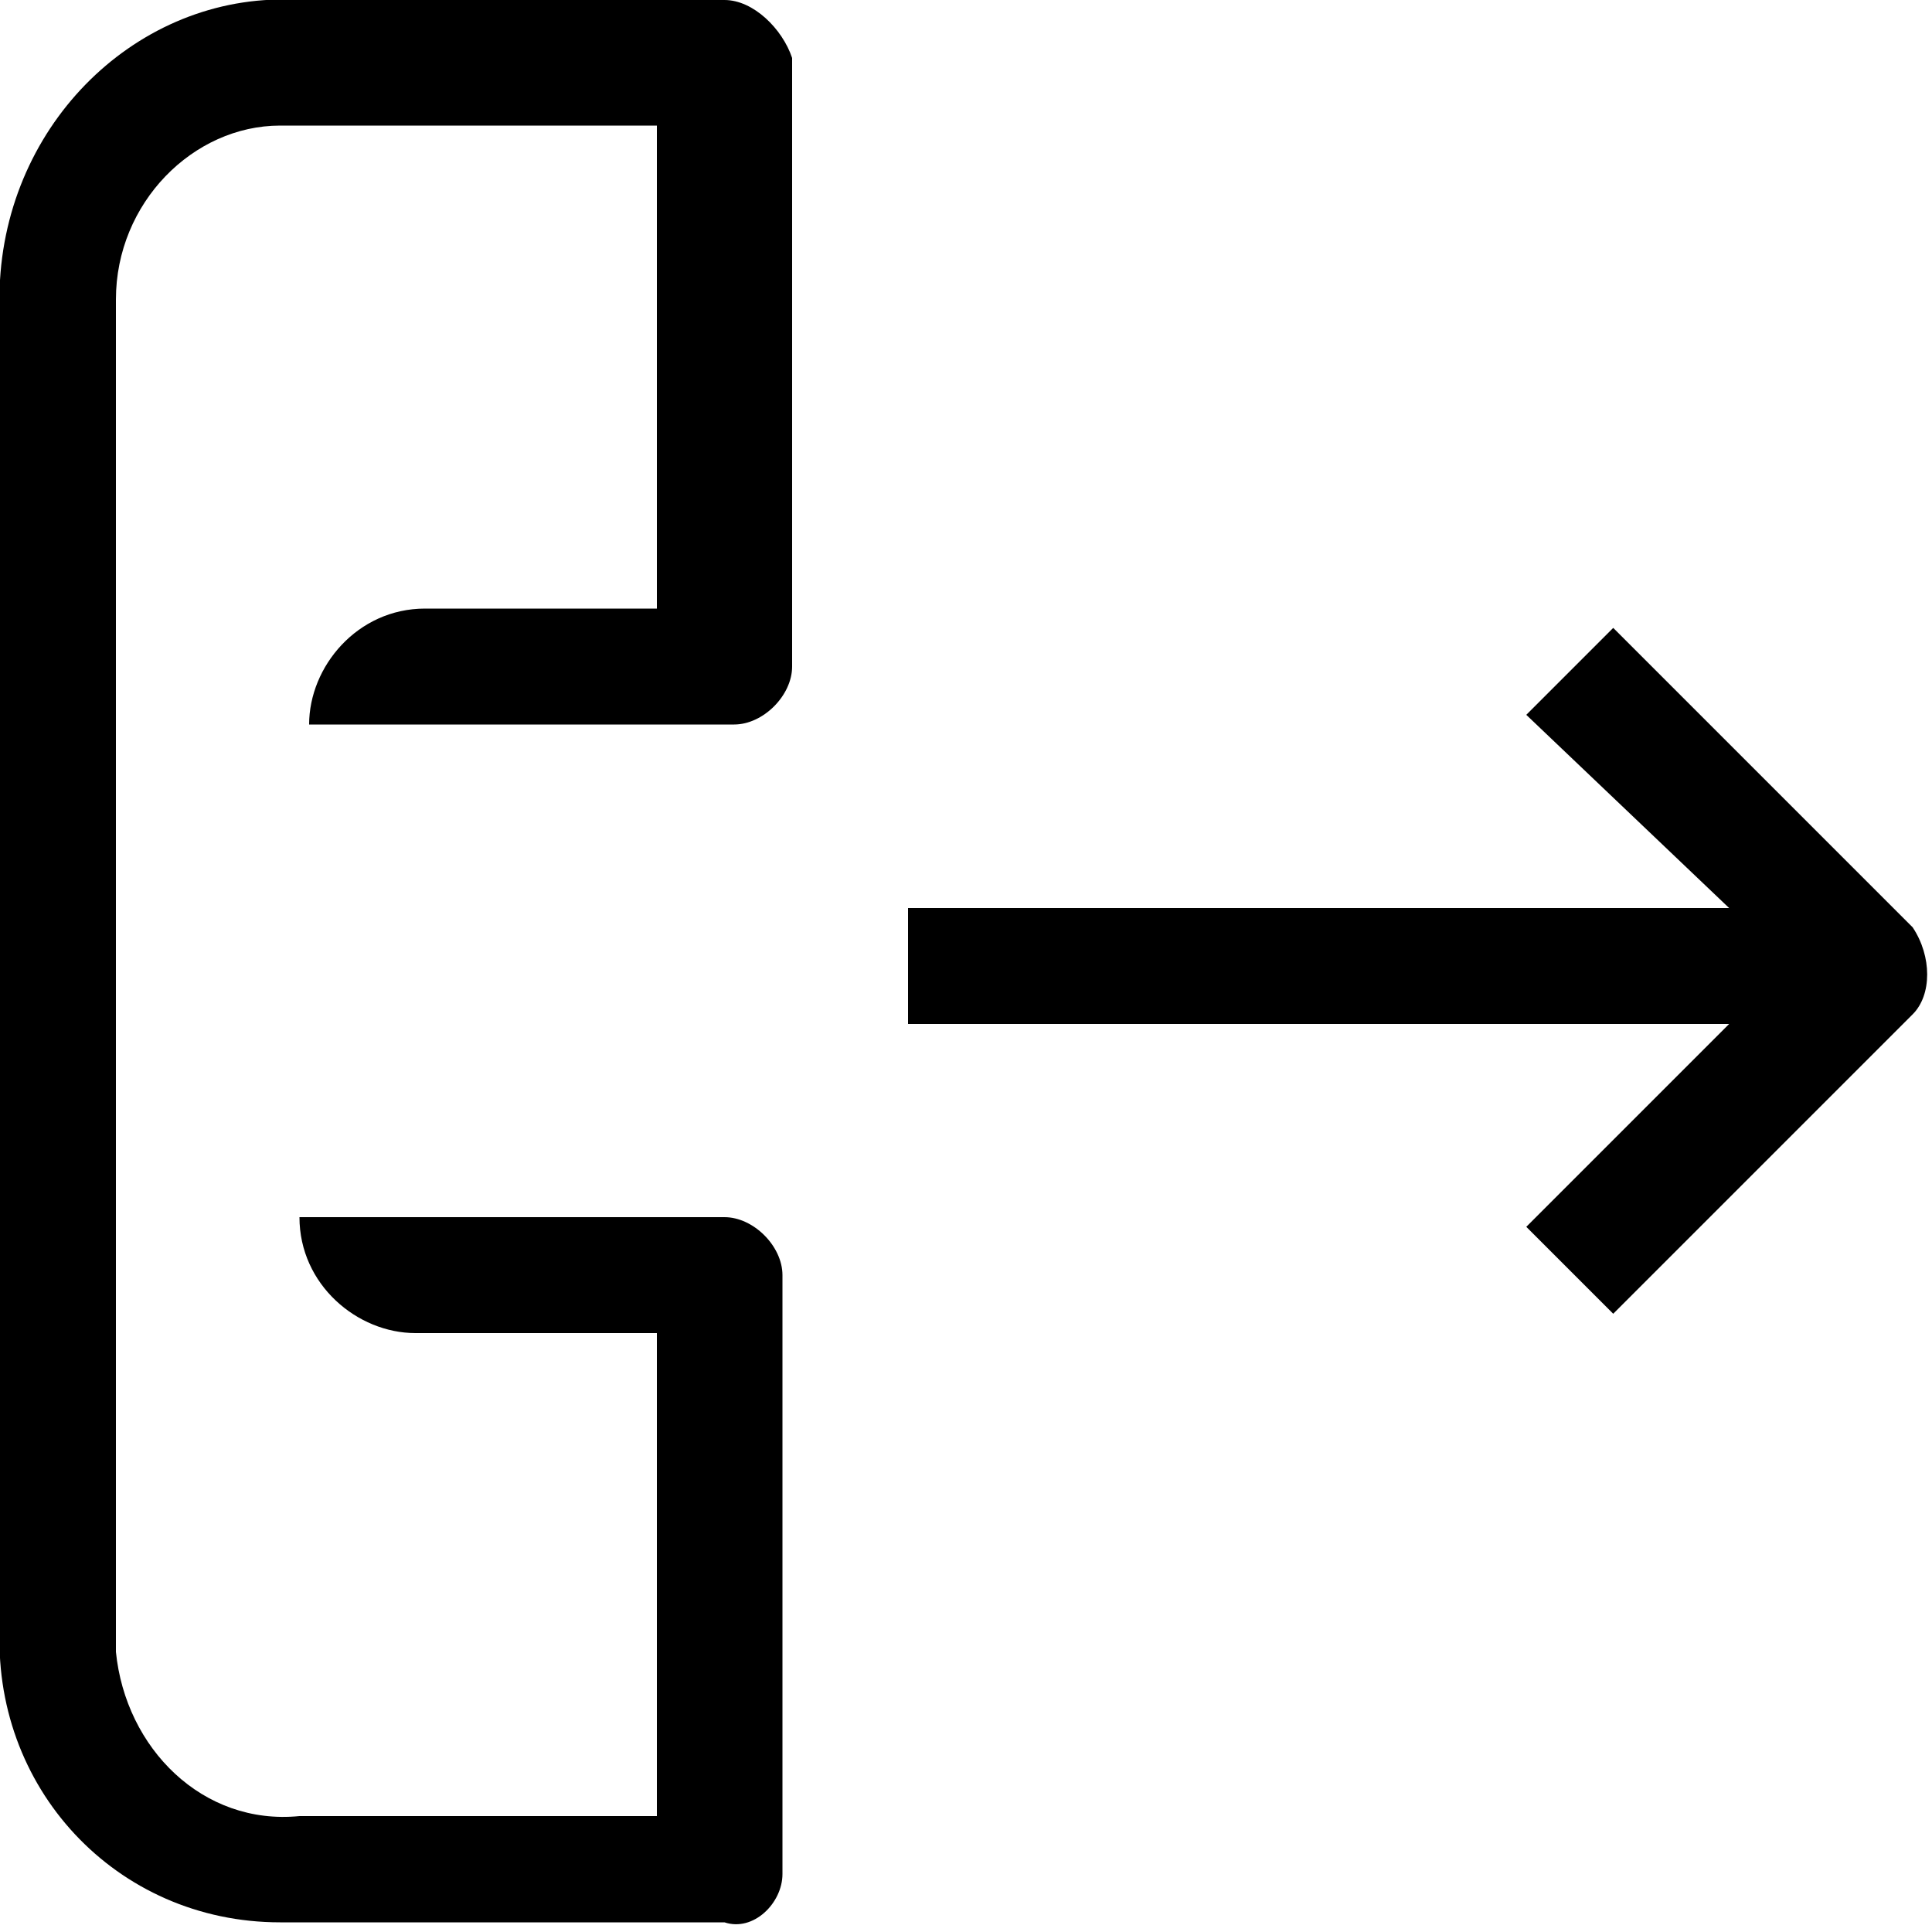
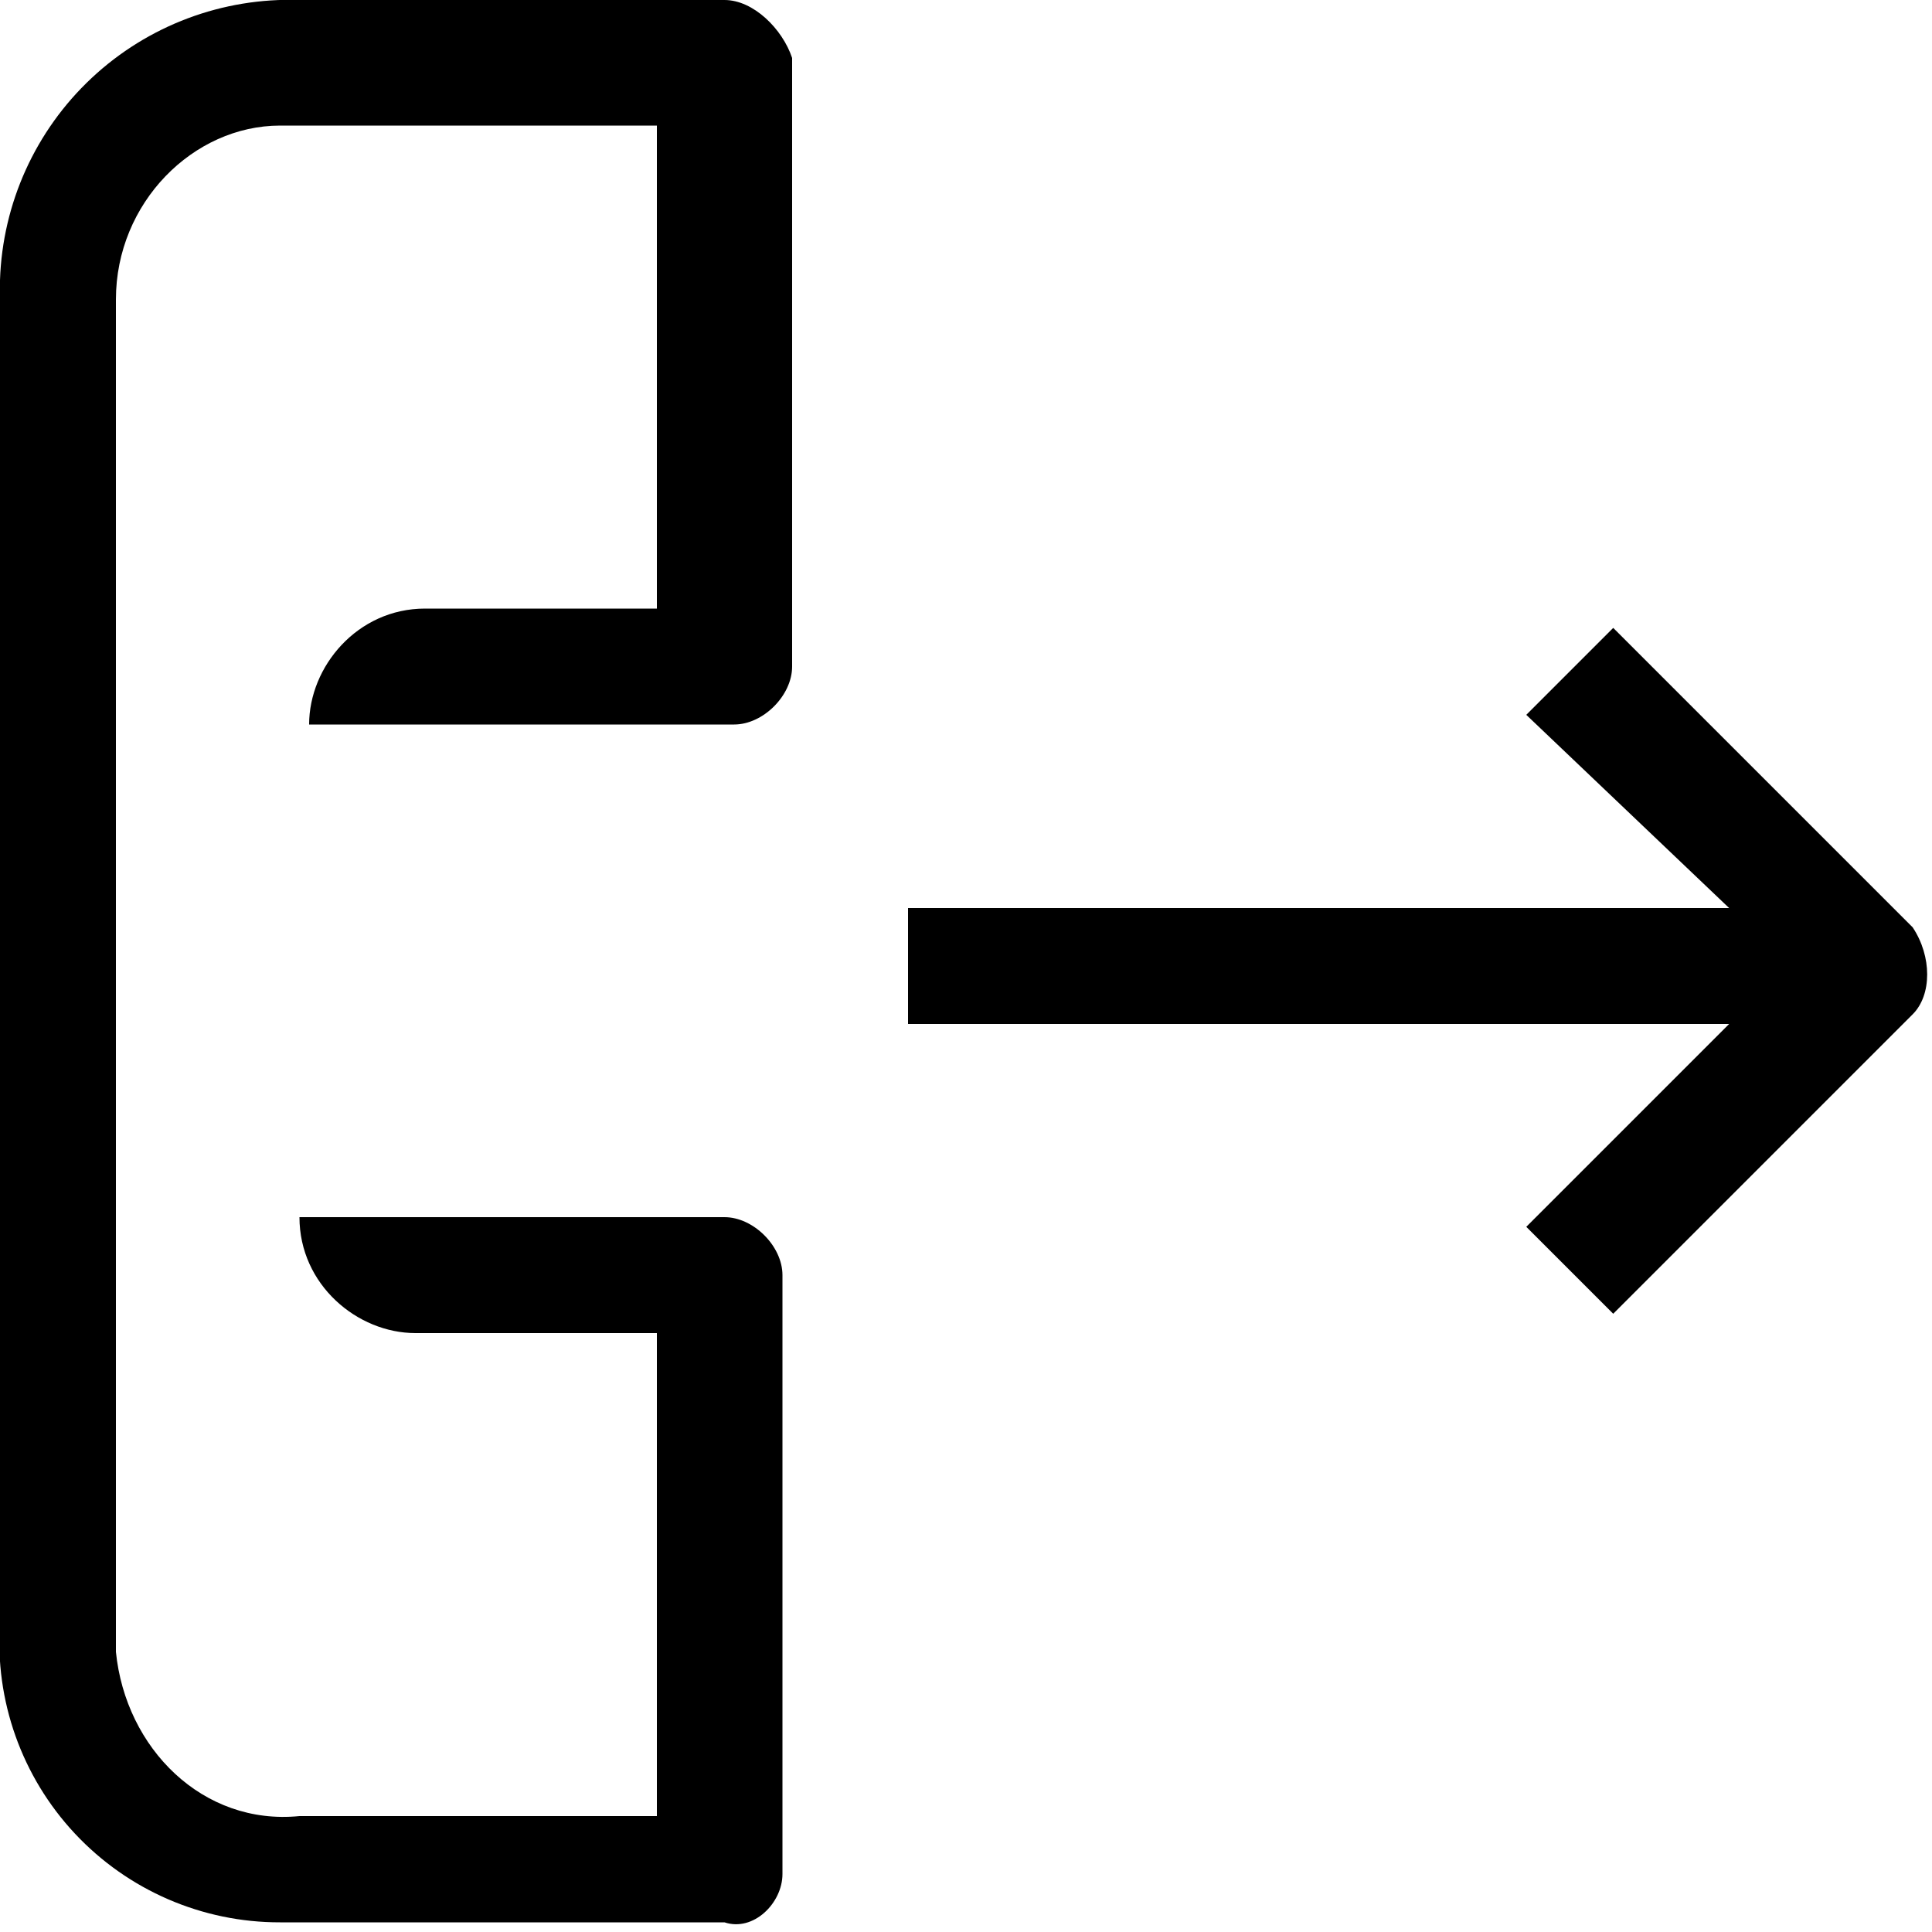
- <svg xmlns="http://www.w3.org/2000/svg" version="1.1" id="Layer_1" x="0px" y="0px" viewBox="0 0 20 20" style="enable-background:new 0 0 20 20;" xml:space="preserve">
-   <path d="M17.9,9.4H9.4v1.2h8.5l-2.1,2.1l0.9,0.9l3.1-3.1c0.2-0.2,0.2-0.6,0-0.9l-3.1-3.1l-0.9,0.9L17.9,9.4z" />
-   <path d="M8.1,19.4v-6.2c0-0.3-0.3-0.6-0.6-0.6H4.4l0,0H3.1l0,0c0,0.7,0.6,1.2,1.2,1.2h2.5v5H3.1c-1,0.1-1.8-0.7-1.9-1.7   c0-0.1,0-0.1,0-0.2V3.1c0-1,0.8-1.8,1.7-1.8c0.1,0,0.1,0,0.2,0h3.7v5H4.4c-0.7,0-1.2,0.6-1.2,1.2h4.4c0.3,0,0.6-0.3,0.6-0.6V0.6   C8.1,0.3,7.8,0,7.5,0H3.1C1.5-0.1,0.1,1.2,0,2.9C0,3,0,3.1,0,3.1v13.7c-0.1,1.7,1.2,3.1,2.9,3.1c0.1,0,0.2,0,0.2,0h4.4   C7.8,20,8.1,19.7,8.1,19.4z" />
+ <svg xmlns="http://www.w3.org/2000/svg" viewBox="0 0 20 20">
+   <path d="M17.9 9.4H9.4v1.2h8.5l-2.1 2.1.9.9 3.1-3.1c.2-.2.2-.6 0-.9l-3.1-3.1-.9.9 2.1 2zM8.1 19.4v-6.2c0-.3-.3-.6-.6-.6H3.1c0 .7.6 1.2 1.2 1.2h2.5v5H3.1c-1 .1-1.8-.7-1.9-1.7v-14c0-1 .8-1.8 1.7-1.8H6.8v5H4.4c-.7 0-1.2.6-1.2 1.2h4.4c.3 0 .6-.3.6-.6V.6C8.1.3 7.8 0 7.5 0H3.1A3 3 0 0 0 0 2.9V16.8a2.9 2.9 0 0 0 2.9 3.1H7.5c.3.1.6-.2.6-.5z" />
</svg>
